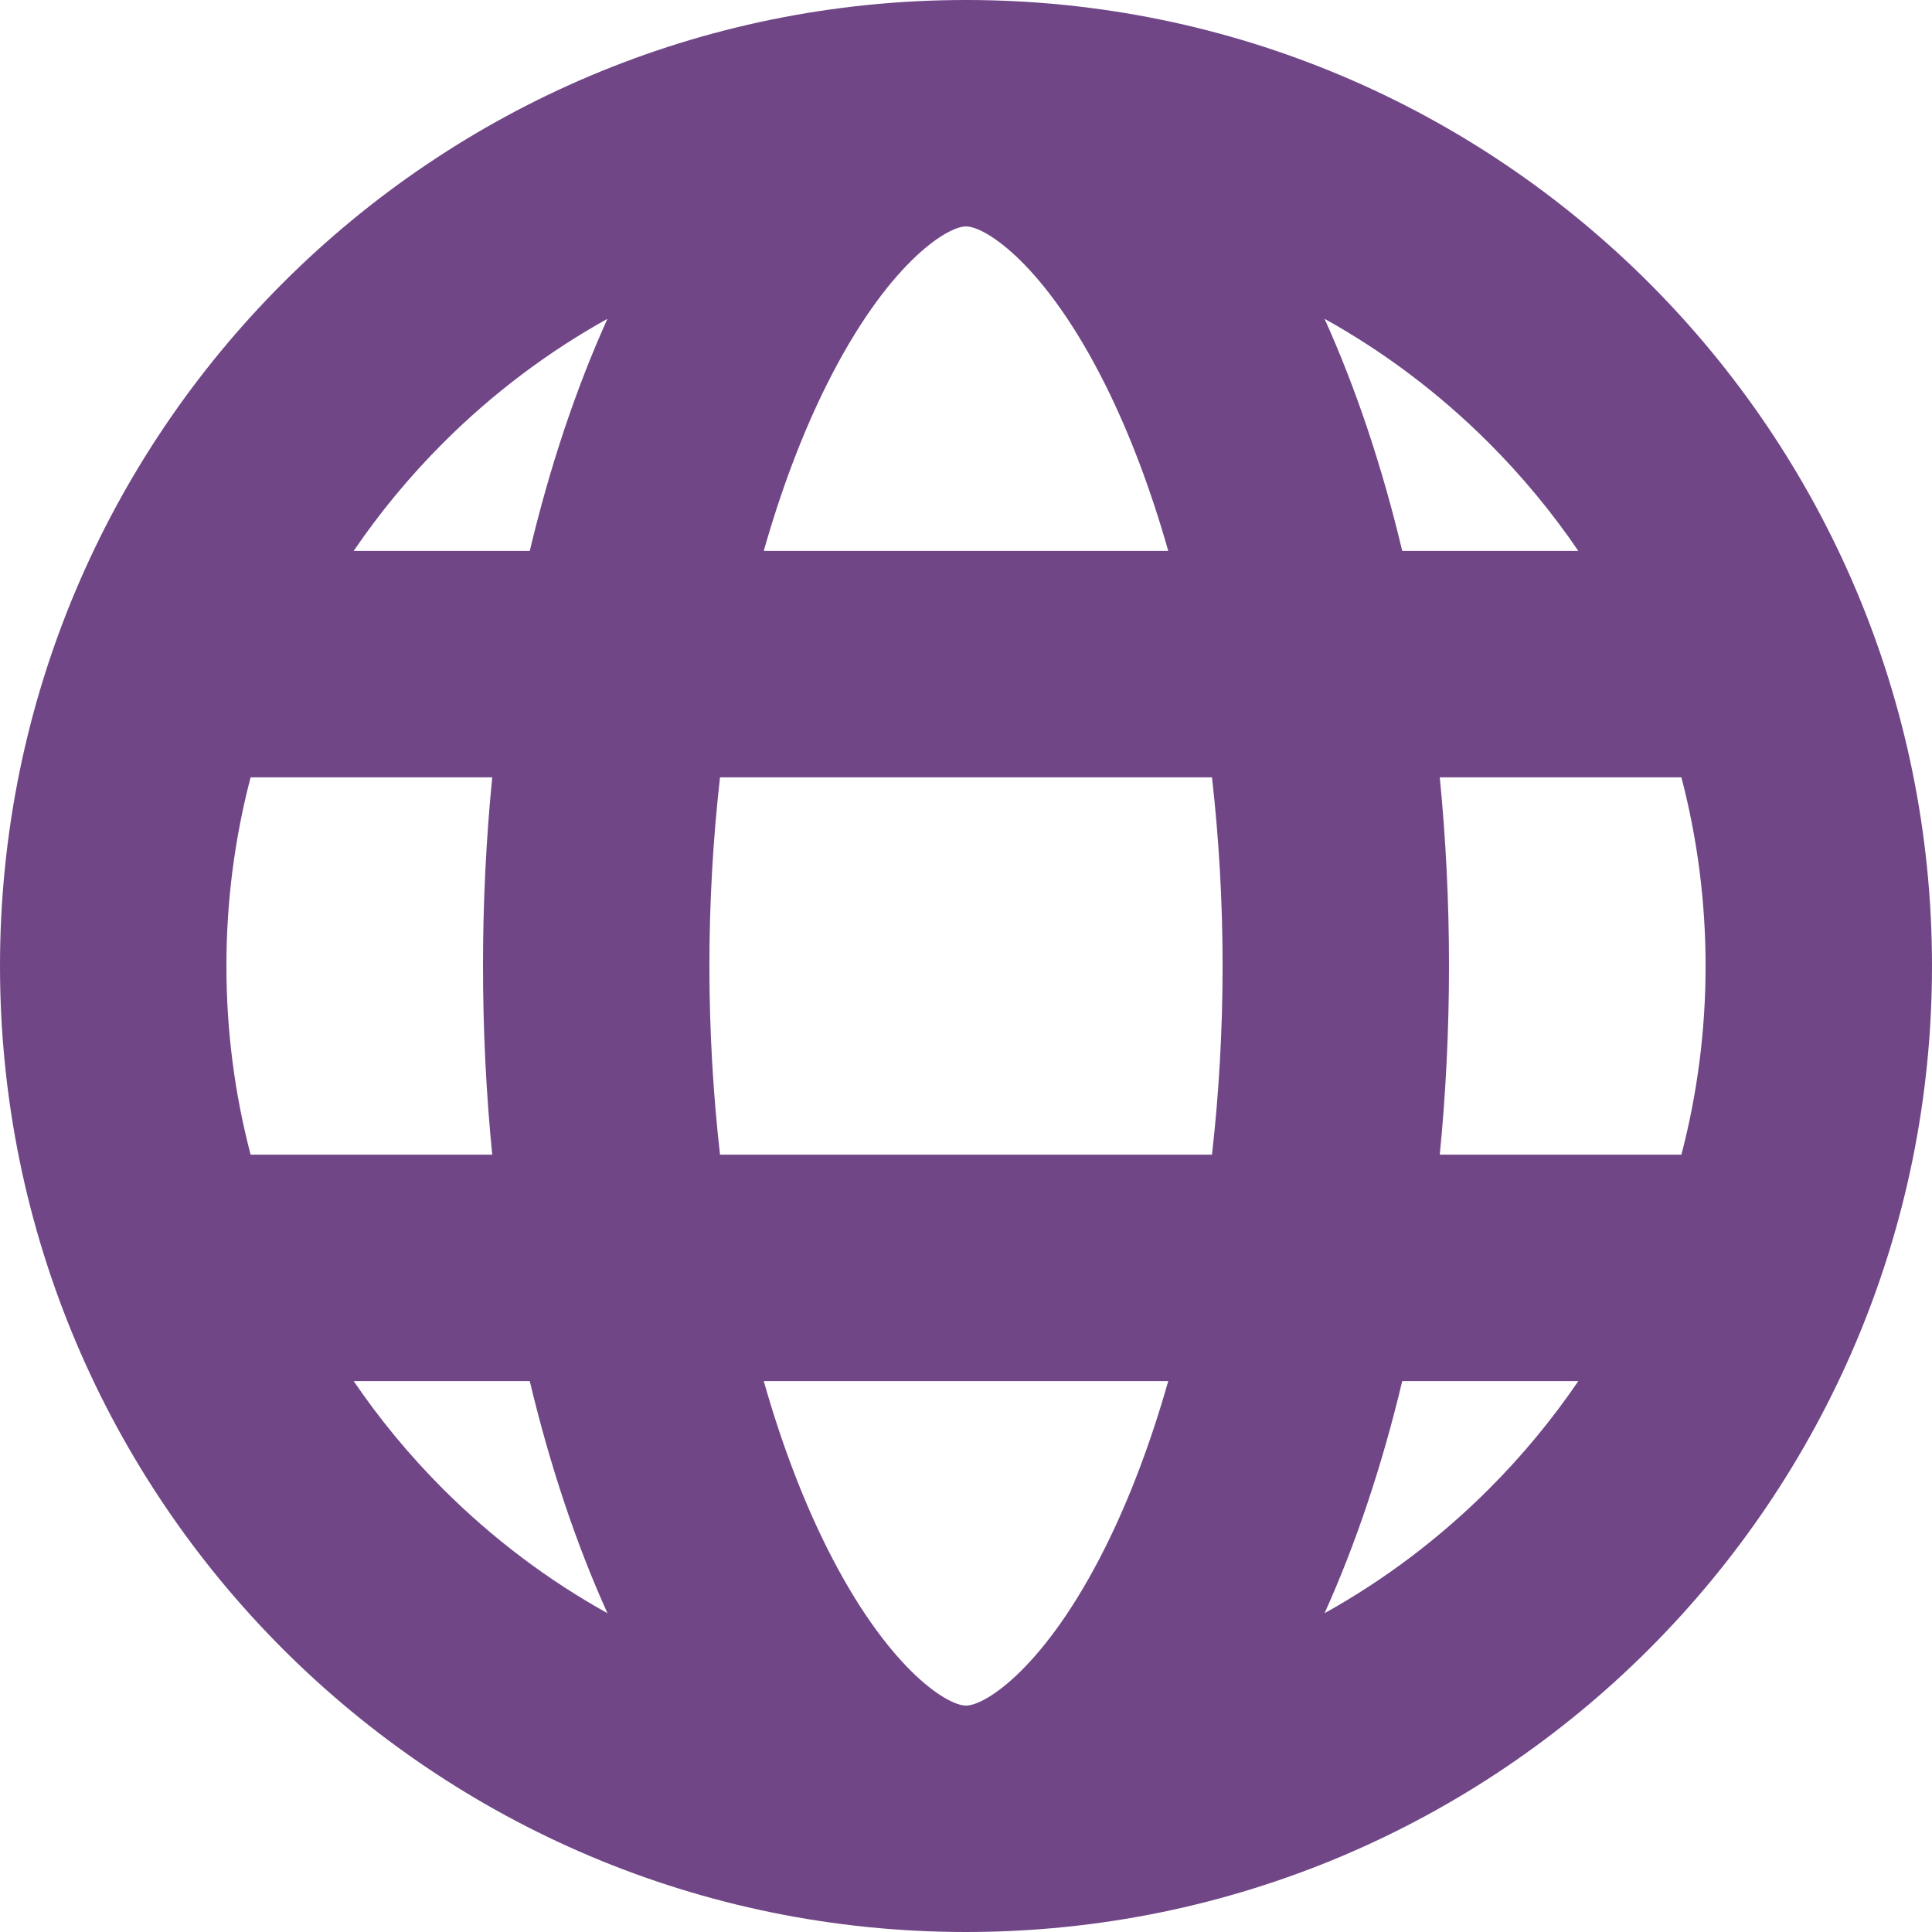
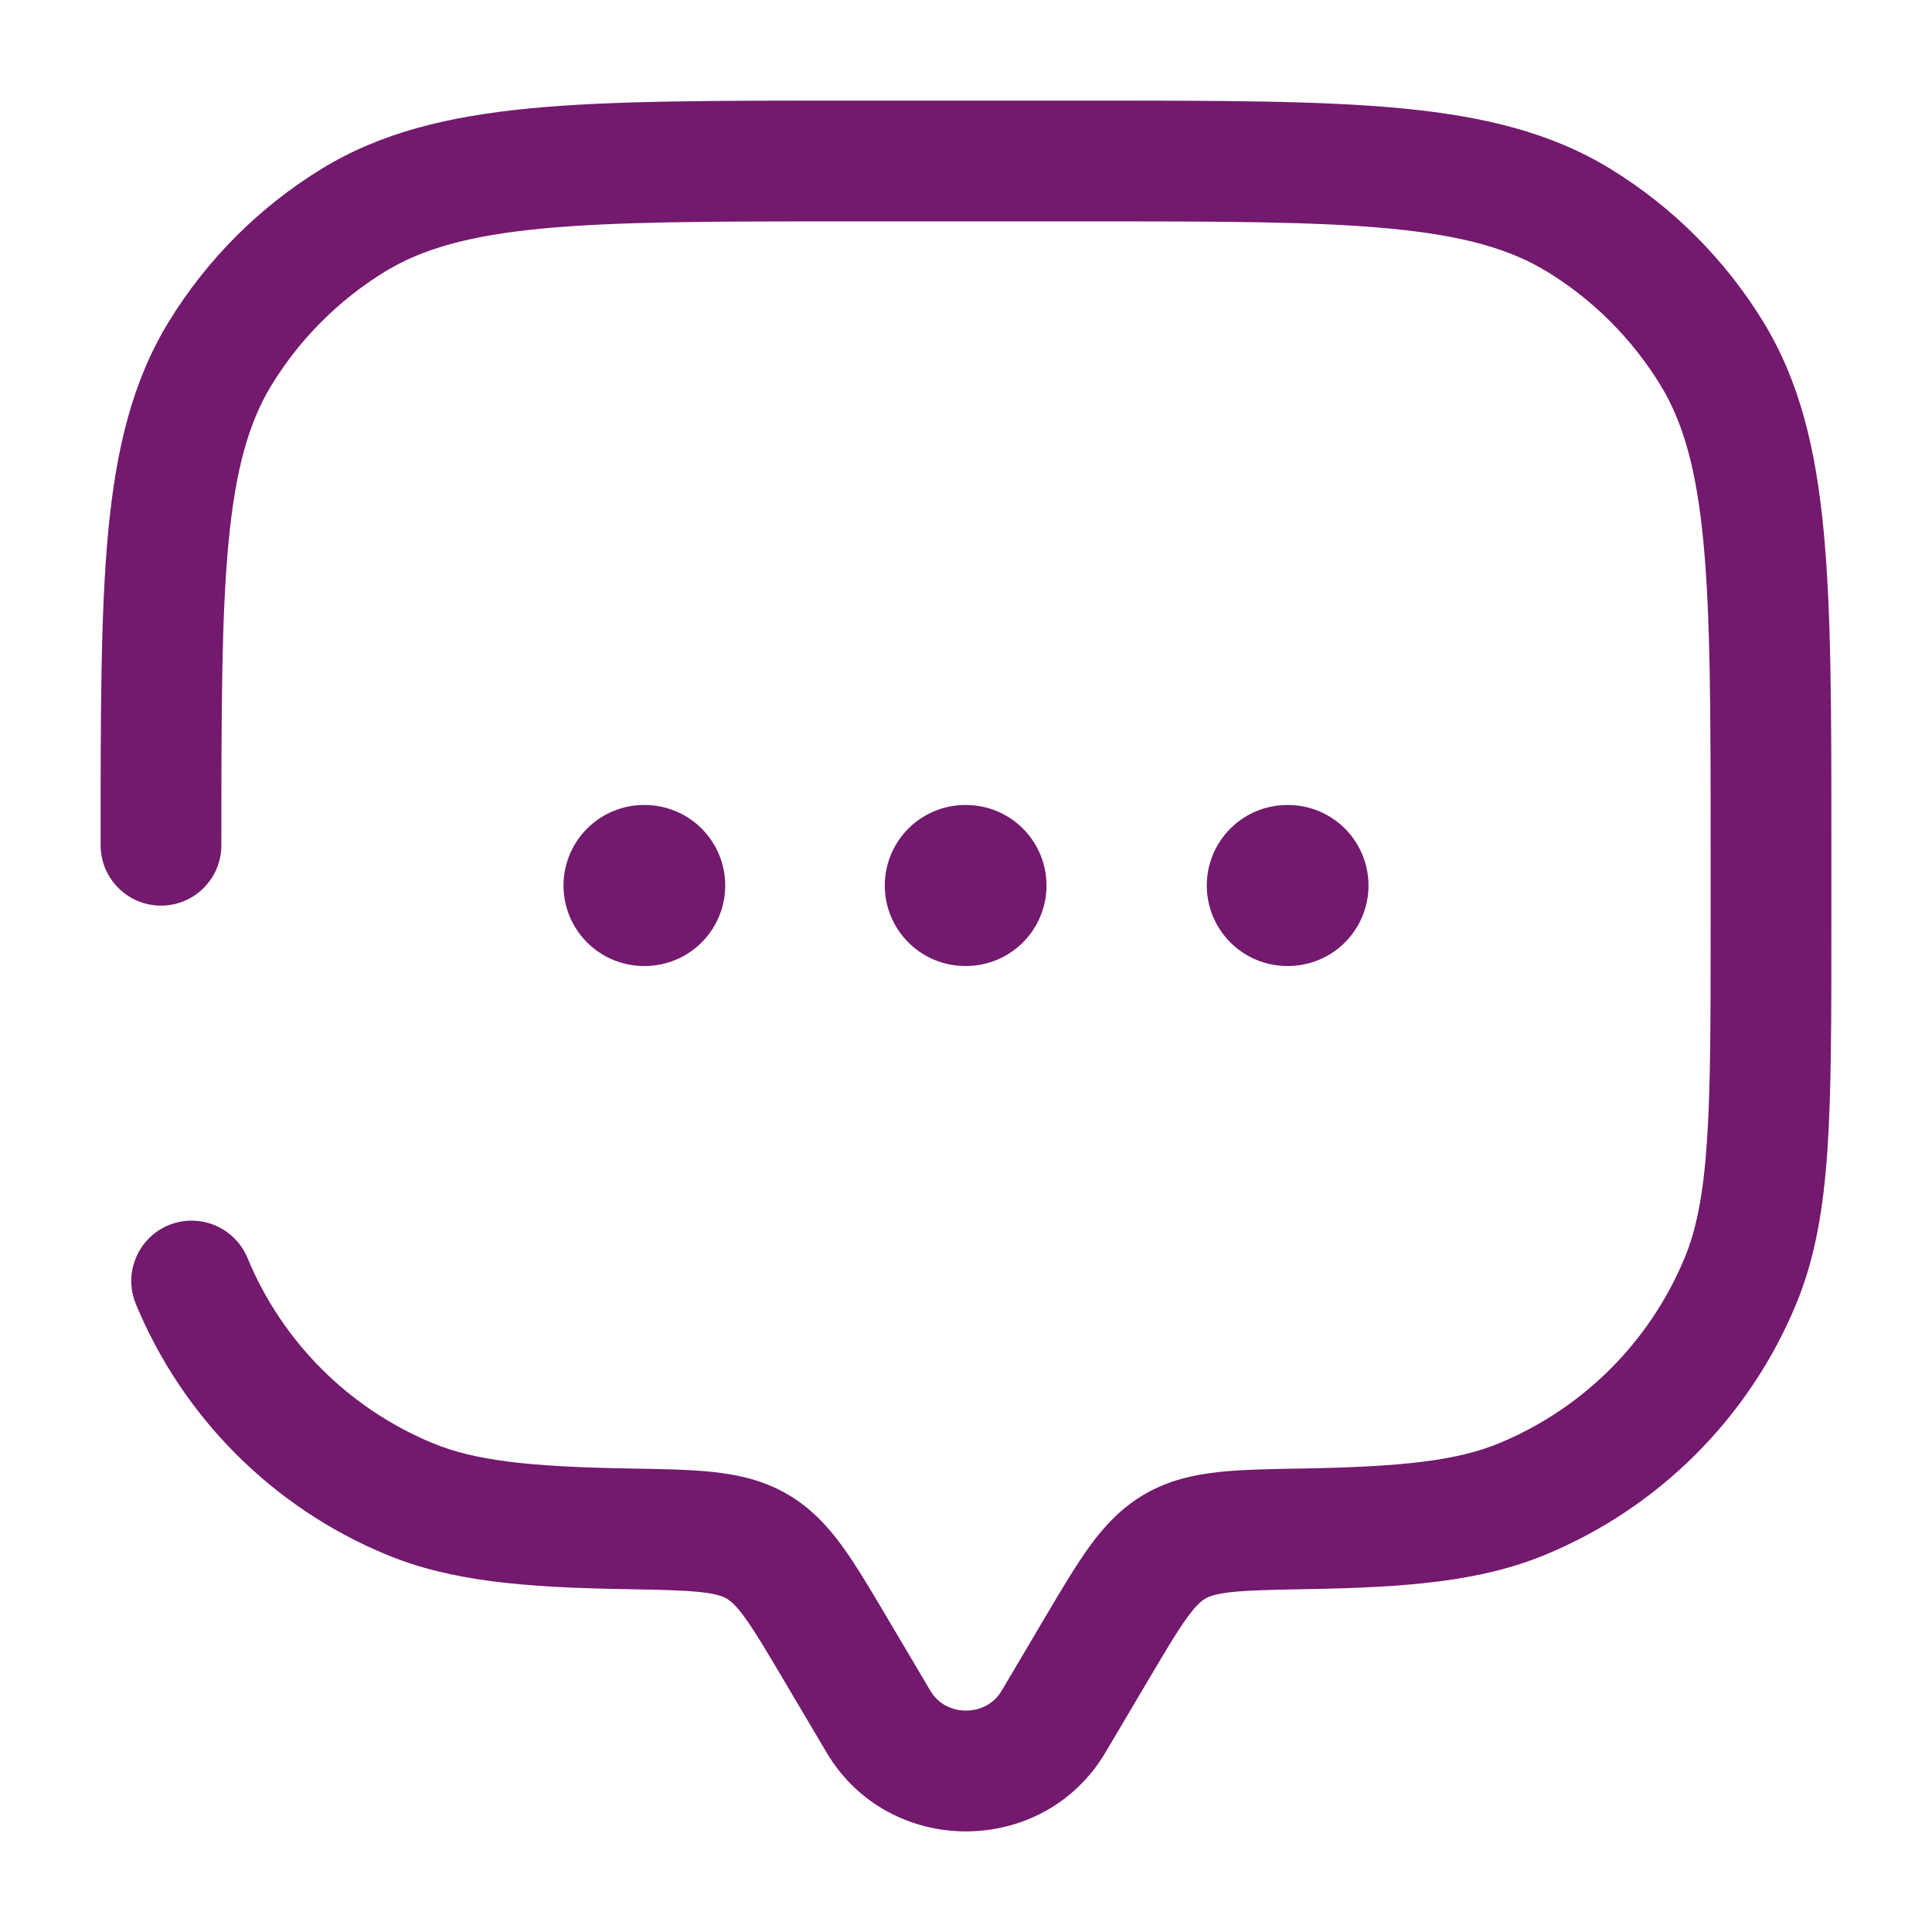
- <svg xmlns="http://www.w3.org/2000/svg" fill="#704687" width="800px" height="800px" viewBox="0 0 512 512" id="_x30_1" version="1.1" xml:space="preserve">
+ <svg xmlns="http://www.w3.org/2000/svg" width="800px" height="800px" viewBox="0 0 24 24" fill="none">
  <g id="SVGRepo_bgCarrier" stroke-width="0" />
  <g id="SVGRepo_tracerCarrier" stroke-linecap="round" stroke-linejoin="round" />
  <g id="SVGRepo_iconCarrier">
-     <path d="M256,0C114.615,0,0,114.615,0,256s114.615,256,256,256s256-114.615,256-256S397.385,0,256,0z M418.275,146h-46.667 c-5.365-22.513-12.324-43.213-20.587-61.514c15.786,8.776,30.449,19.797,43.572,32.921C403.463,126.277,411.367,135.854,418.275,146 z M452,256c0,17.108-2.191,33.877-6.414,50h-64.034c1.601-16.172,2.448-32.887,2.448-50s-0.847-33.828-2.448-50h64.034 C449.809,222.123,452,238.892,452,256z M256,452c-5.2,0-21.048-10.221-36.844-41.813c-6.543-13.087-12.158-27.994-16.752-44.187 h107.191c-4.594,16.192-10.208,31.1-16.752,44.187C277.048,441.779,261.2,452,256,452z M190.813,306 c-1.847-16.247-2.813-33.029-2.813-50s0.966-33.753,2.813-50h130.374c1.847,16.247,2.813,33.029,2.813,50s-0.966,33.753-2.813,50 H190.813z M60,256c0-17.108,2.191-33.877,6.414-50h64.034c-1.601,16.172-2.448,32.887-2.448,50s0.847,33.828,2.448,50H66.414 C62.191,289.877,60,273.108,60,256z M256,60c5.2,0,21.048,10.221,36.844,41.813c6.543,13.087,12.158,27.994,16.752,44.187H202.404 c4.594-16.192,10.208-31.1,16.752-44.187C234.952,70.221,250.8,60,256,60z M160.979,84.486c-8.264,18.301-15.222,39-20.587,61.514 H93.725c6.909-10.146,14.812-19.723,23.682-28.593C130.531,104.283,145.193,93.262,160.979,84.486z M93.725,366h46.667 c5.365,22.513,12.324,43.213,20.587,61.514c-15.786-8.776-30.449-19.797-43.572-32.921C108.537,385.723,100.633,376.146,93.725,366z M351.021,427.514c8.264-18.301,15.222-39,20.587-61.514h46.667c-6.909,10.146-14.812,19.723-23.682,28.593 C381.469,407.717,366.807,418.738,351.021,427.514z" />
+     <path d="M13.087 21.388L13.732 21.77L13.087 21.388ZM13.629 20.472L12.983 20.09L13.629 20.472ZM10.371 20.472L9.726 20.854H9.726L10.371 20.472ZM10.913 21.388L11.559 21.006L10.913 21.388ZM1.25 10.5C1.25 10.914 1.586 11.25 2 11.25C2.414 11.25 2.75 10.914 2.75 10.5H1.25ZM3.074 15.626C2.915 15.244 2.476 15.062 2.094 15.22C1.711 15.379 1.529 15.818 1.688 16.2L3.074 15.626ZM7.79 18.991L7.777 19.741L7.79 18.991ZM5.087 18.619L4.8 19.312H4.8L5.087 18.619ZM21.619 15.913L22.312 16.2V16.2L21.619 15.913ZM16.21 18.991L16.198 18.242L16.21 18.991ZM18.913 18.619L19.2 19.312H19.2L18.913 18.619ZM19.613 2.737L19.221 3.376L19.613 2.737ZM21.263 4.388L21.903 3.996V3.996L21.263 4.388ZM4.388 2.737L3.996 2.097V2.097L4.388 2.737ZM2.737 4.388L2.097 3.996H2.097L2.737 4.388ZM9.403 19.21L9.78 18.561L9.78 18.561L9.403 19.21ZM13.732 21.77L14.274 20.854L12.983 20.09L12.441 21.006L13.732 21.77ZM9.726 20.854L10.268 21.77L11.559 21.006L11.017 20.09L9.726 20.854ZM12.441 21.006C12.248 21.331 11.752 21.331 11.559 21.006L10.268 21.77C11.041 23.077 12.959 23.077 13.732 21.77L12.441 21.006ZM10.5 2.75H13.5V1.25H10.5V2.75ZM21.25 10.5V11.5H22.75V10.5H21.25ZM7.803 18.242C6.547 18.22 5.889 18.14 5.374 17.927L4.8 19.312C5.605 19.646 6.521 19.72 7.777 19.741L7.803 18.242ZM1.688 16.2C2.271 17.609 3.391 18.729 4.8 19.312L5.374 17.927C4.332 17.495 3.505 16.668 3.074 15.626L1.688 16.2ZM21.25 11.5C21.25 12.675 21.25 13.519 21.204 14.185C21.159 14.844 21.073 15.274 20.927 15.626L22.312 16.2C22.547 15.634 22.651 15.022 22.701 14.287C22.75 13.558 22.75 12.655 22.75 11.5H21.25ZM16.223 19.741C17.479 19.72 18.395 19.646 19.2 19.312L18.626 17.927C18.111 18.14 17.453 18.22 16.198 18.242L16.223 19.741ZM20.927 15.626C20.495 16.668 19.668 17.495 18.626 17.927L19.2 19.312C20.609 18.729 21.729 17.609 22.312 16.2L20.927 15.626ZM13.5 2.75C15.151 2.75 16.337 2.751 17.262 2.839C18.176 2.926 18.757 3.092 19.221 3.376L20.004 2.097C19.265 1.645 18.427 1.443 17.404 1.345C16.392 1.249 15.122 1.25 13.5 1.25V2.75ZM22.75 10.5C22.75 8.878 22.751 7.609 22.654 6.596C22.557 5.573 22.355 4.734 21.903 3.996L20.624 4.779C20.908 5.243 21.074 5.824 21.161 6.738C21.249 7.663 21.25 8.849 21.25 10.5H22.75ZM19.221 3.376C19.793 3.727 20.273 4.208 20.624 4.779L21.903 3.996C21.429 3.222 20.778 2.571 20.004 2.097L19.221 3.376ZM10.5 1.25C8.878 1.25 7.609 1.249 6.596 1.345C5.573 1.443 4.734 1.645 3.996 2.097L4.779 3.376C5.243 3.092 5.824 2.926 6.738 2.839C7.663 2.751 8.849 2.75 10.5 2.75V1.25ZM2.75 10.5C2.75 8.849 2.751 7.663 2.839 6.738C2.926 5.824 3.092 5.243 3.376 4.779L2.097 3.996C1.645 4.734 1.443 5.573 1.345 6.596C1.249 7.609 1.25 8.878 1.25 10.5H2.75ZM3.996 2.097C3.222 2.571 2.571 3.222 2.097 3.996L3.376 4.779C3.727 4.208 4.208 3.727 4.779 3.376L3.996 2.097ZM11.017 20.09C10.814 19.747 10.635 19.444 10.462 19.206C10.28 18.956 10.07 18.73 9.78 18.561L9.026 19.858C9.073 19.886 9.138 19.936 9.25 20.09C9.371 20.256 9.508 20.486 9.726 20.854L11.017 20.09ZM7.777 19.741C8.216 19.749 8.494 19.755 8.706 19.778C8.904 19.8 8.981 19.832 9.026 19.858L9.78 18.561C9.487 18.391 9.182 18.322 8.871 18.287C8.573 18.254 8.214 18.249 7.803 18.242L7.777 19.741ZM14.274 20.854C14.492 20.486 14.629 20.256 14.75 20.09C14.862 19.936 14.927 19.886 14.974 19.858L14.22 18.561C13.93 18.73 13.72 18.956 13.538 19.206C13.365 19.444 13.186 19.747 12.983 20.09L14.274 20.854ZM16.198 18.242C15.786 18.249 15.427 18.254 15.129 18.287C14.818 18.322 14.513 18.391 14.22 18.561L14.974 19.858C15.019 19.832 15.096 19.8 15.294 19.778C15.506 19.755 15.784 19.749 16.223 19.741L16.198 18.242Z" fill="#73196e" />
+     <path d="M8 11H8.009M11.991 11H12M15.991 11H16" stroke="#73196e" stroke-width="2" stroke-linecap="round" stroke-linejoin="round" />
  </g>
</svg>
